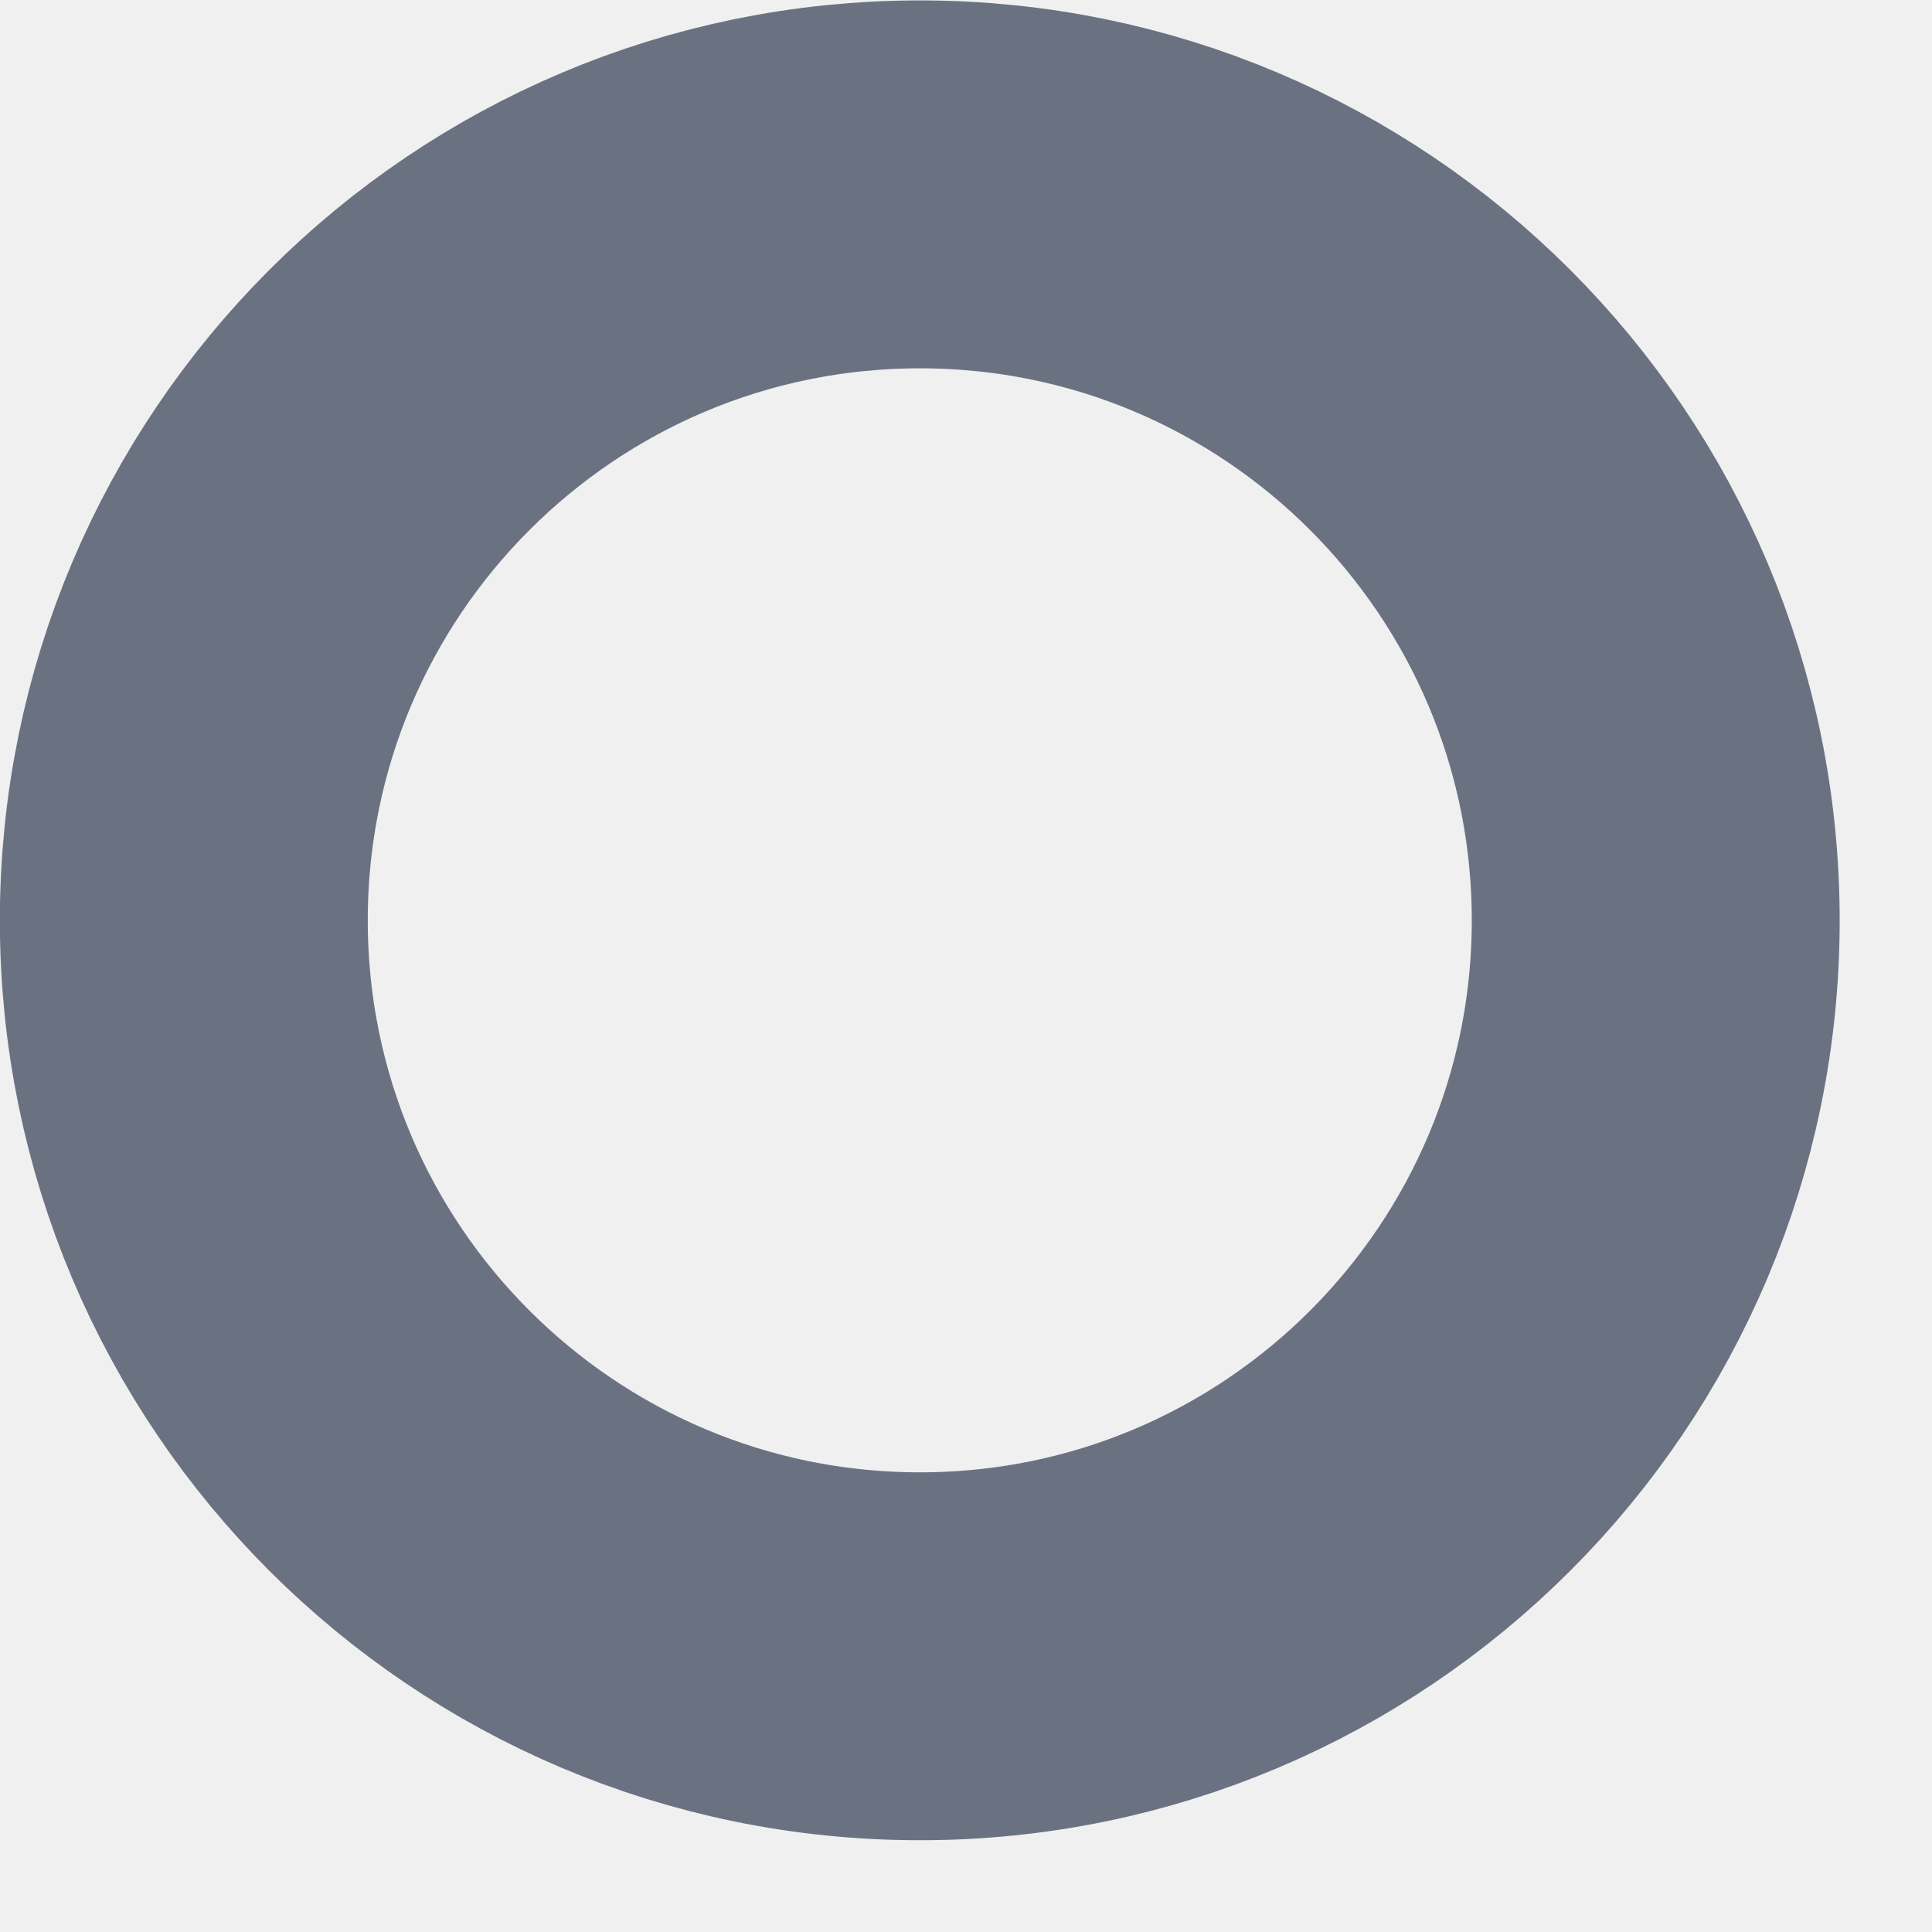
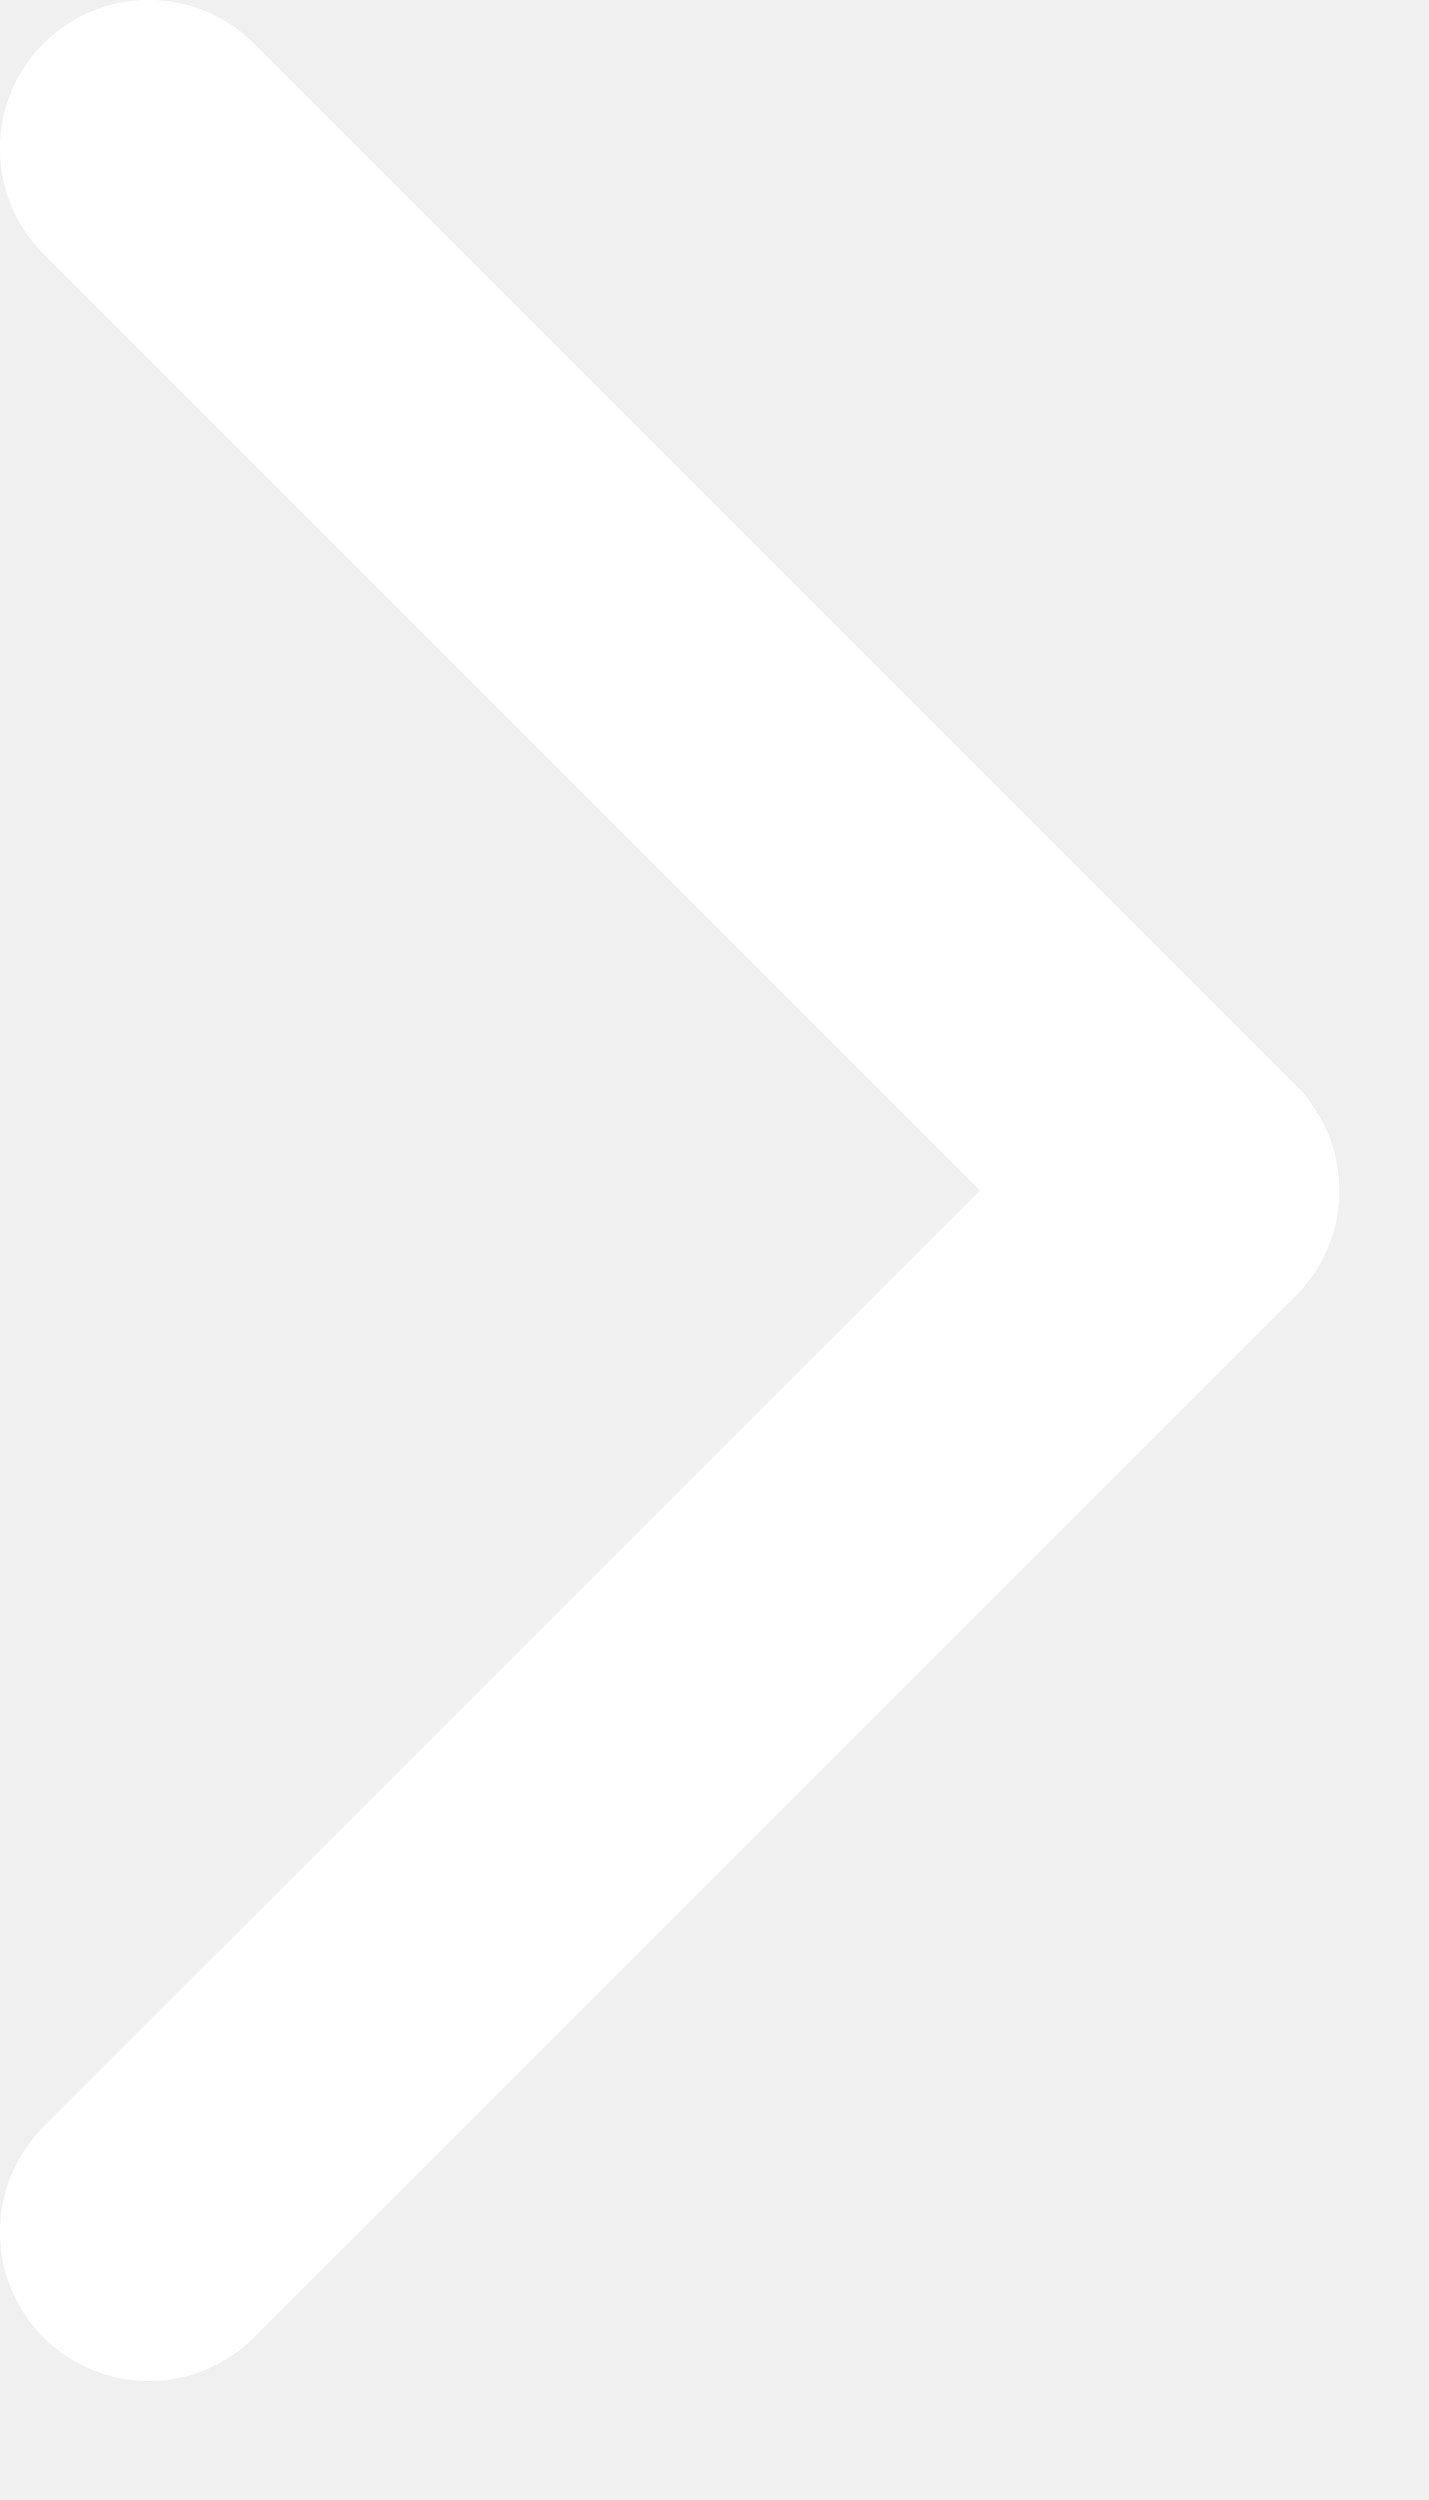
- <svg xmlns="http://www.w3.org/2000/svg" width="7" height="7" viewBox="0 0 7 7" fill="none">
-   <path d="M3.333 6.001C4.805 6.001 5.999 4.807 5.999 3.335C5.999 1.862 4.805 0.668 3.333 0.668C1.86 0.668 0.666 1.862 0.666 3.335C0.666 4.807 1.86 6.001 3.333 6.001Z" stroke="#6A7282" stroke-width="1.333" stroke-linecap="round" stroke-linejoin="round" />
+ <svg xmlns="http://www.w3.org/2000/svg" width="8" height="14" viewBox="0 0 8 14" fill="none">
+   <path d="M0.833 0.833L6.667 6.667L0.833 12.5" stroke="white" stroke-width="1.667" stroke-linecap="round" stroke-linejoin="round" />
</svg>
